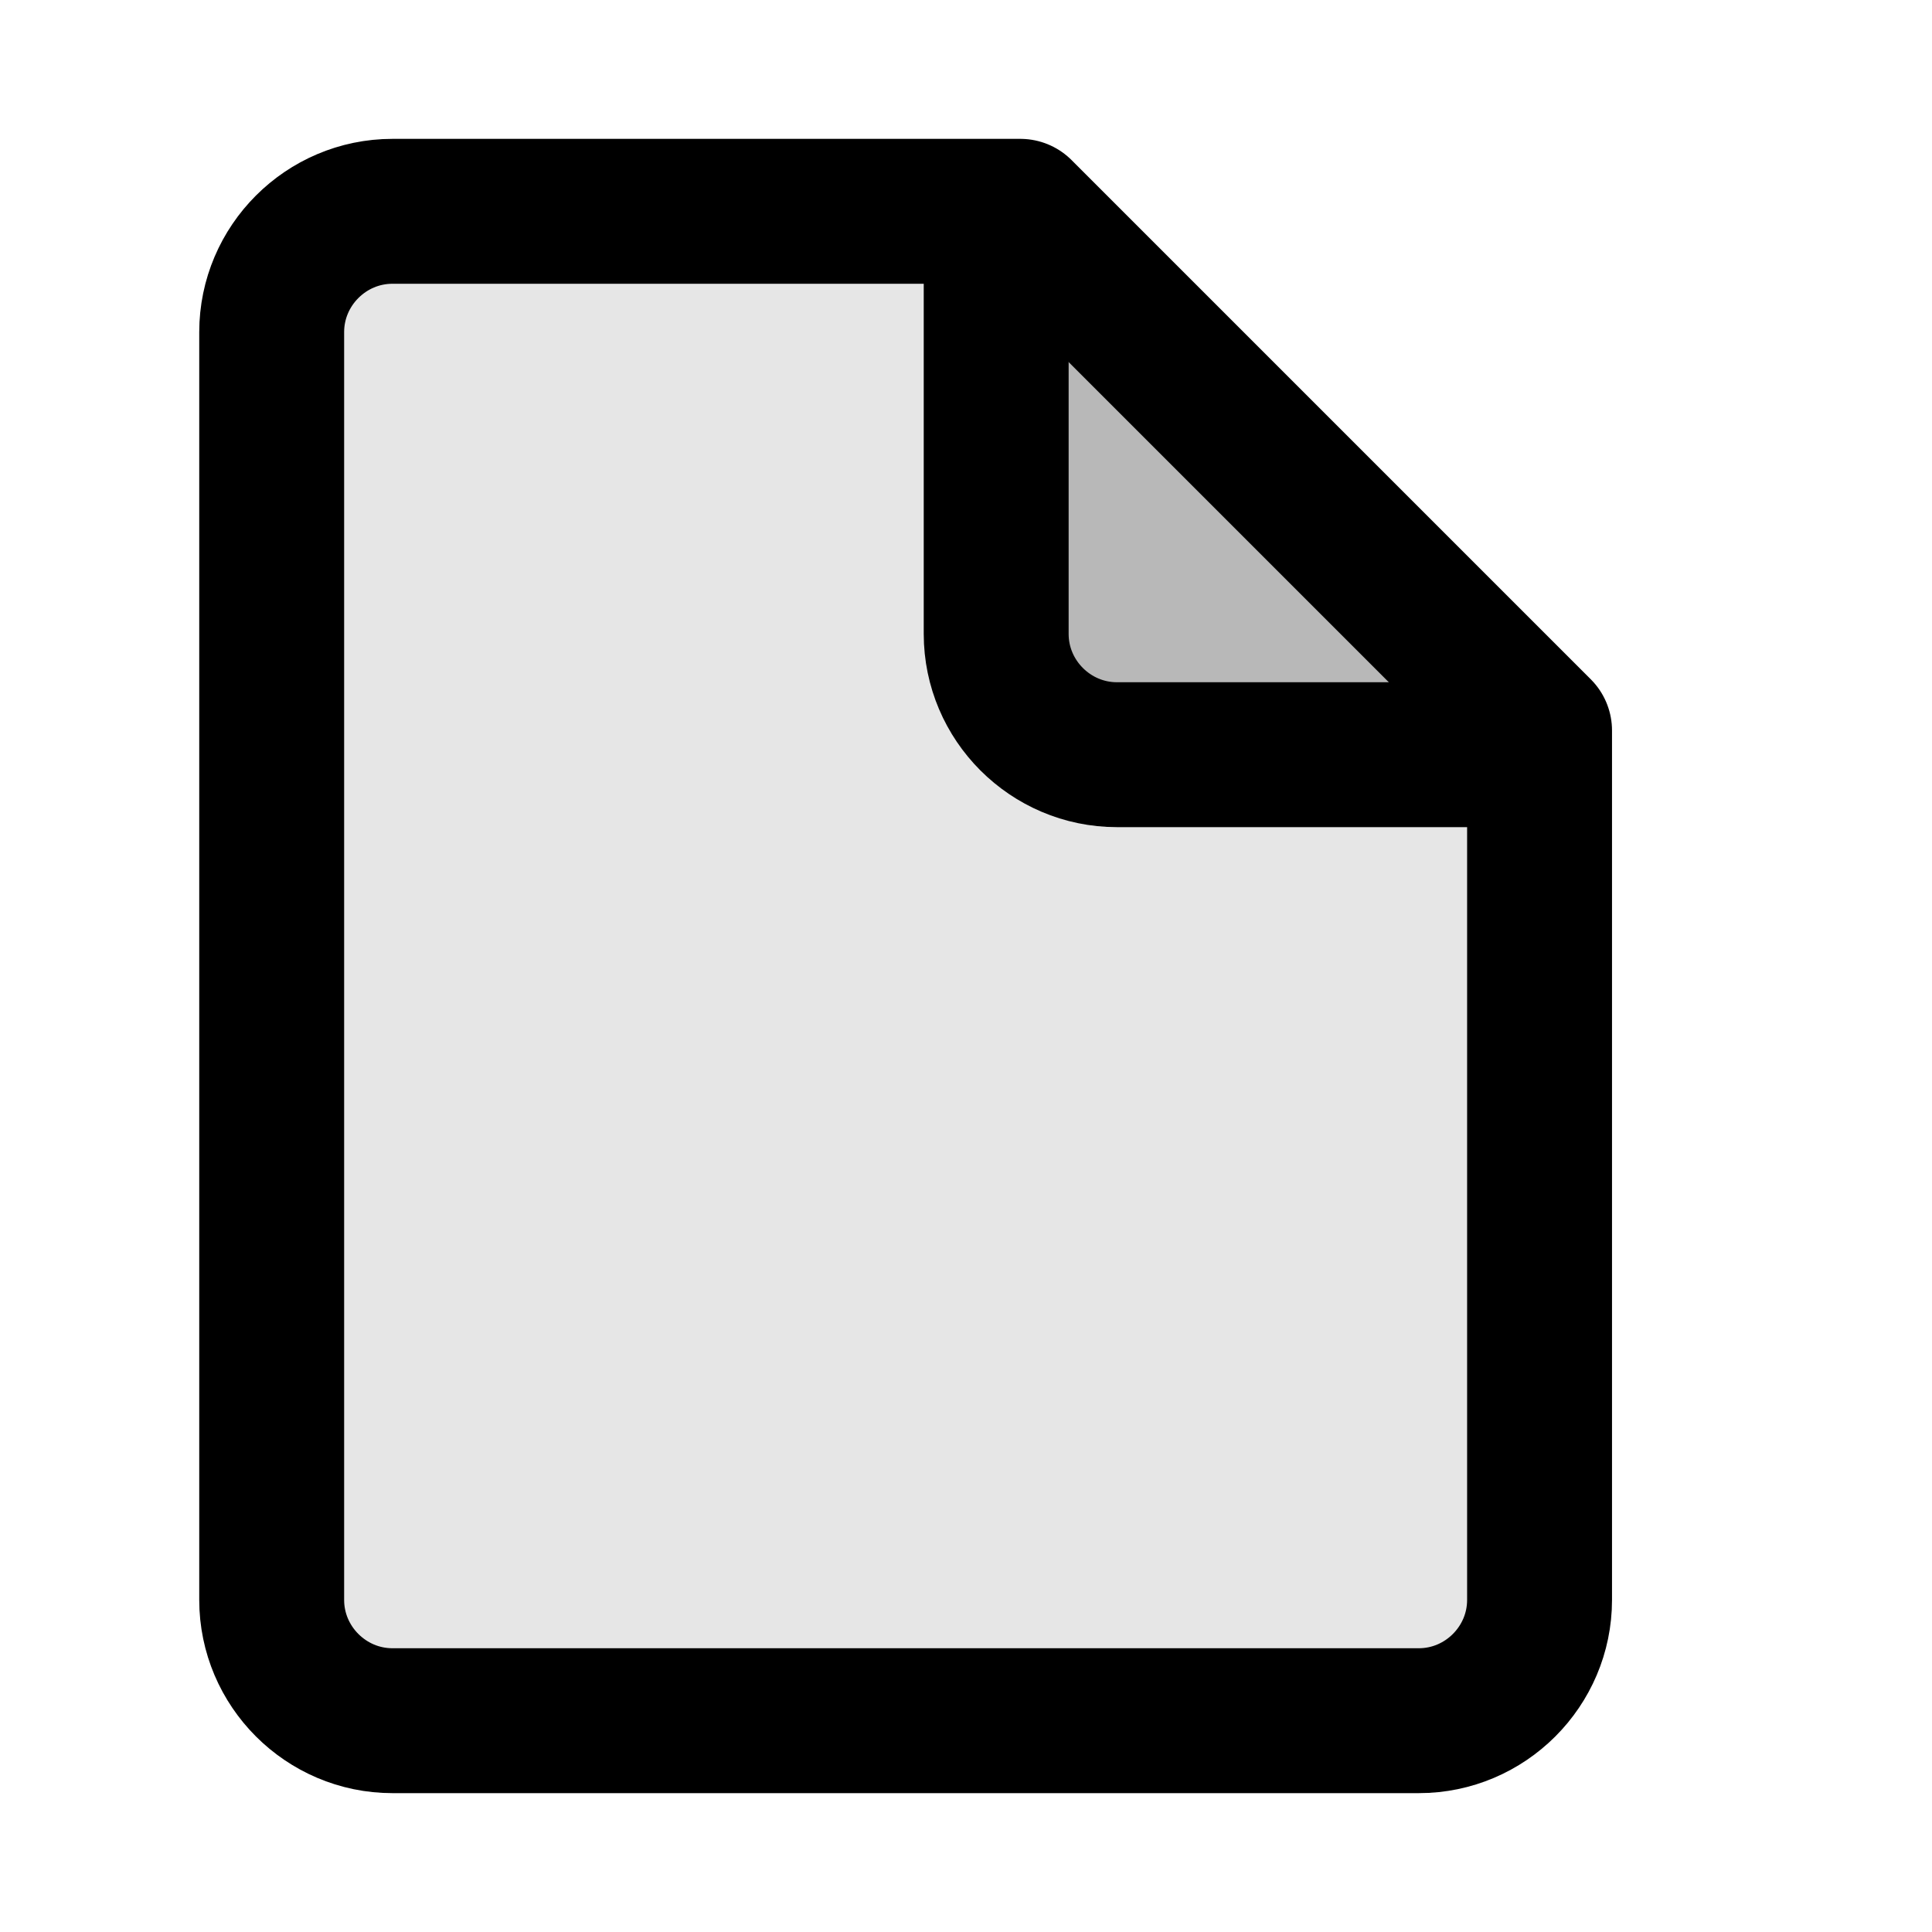
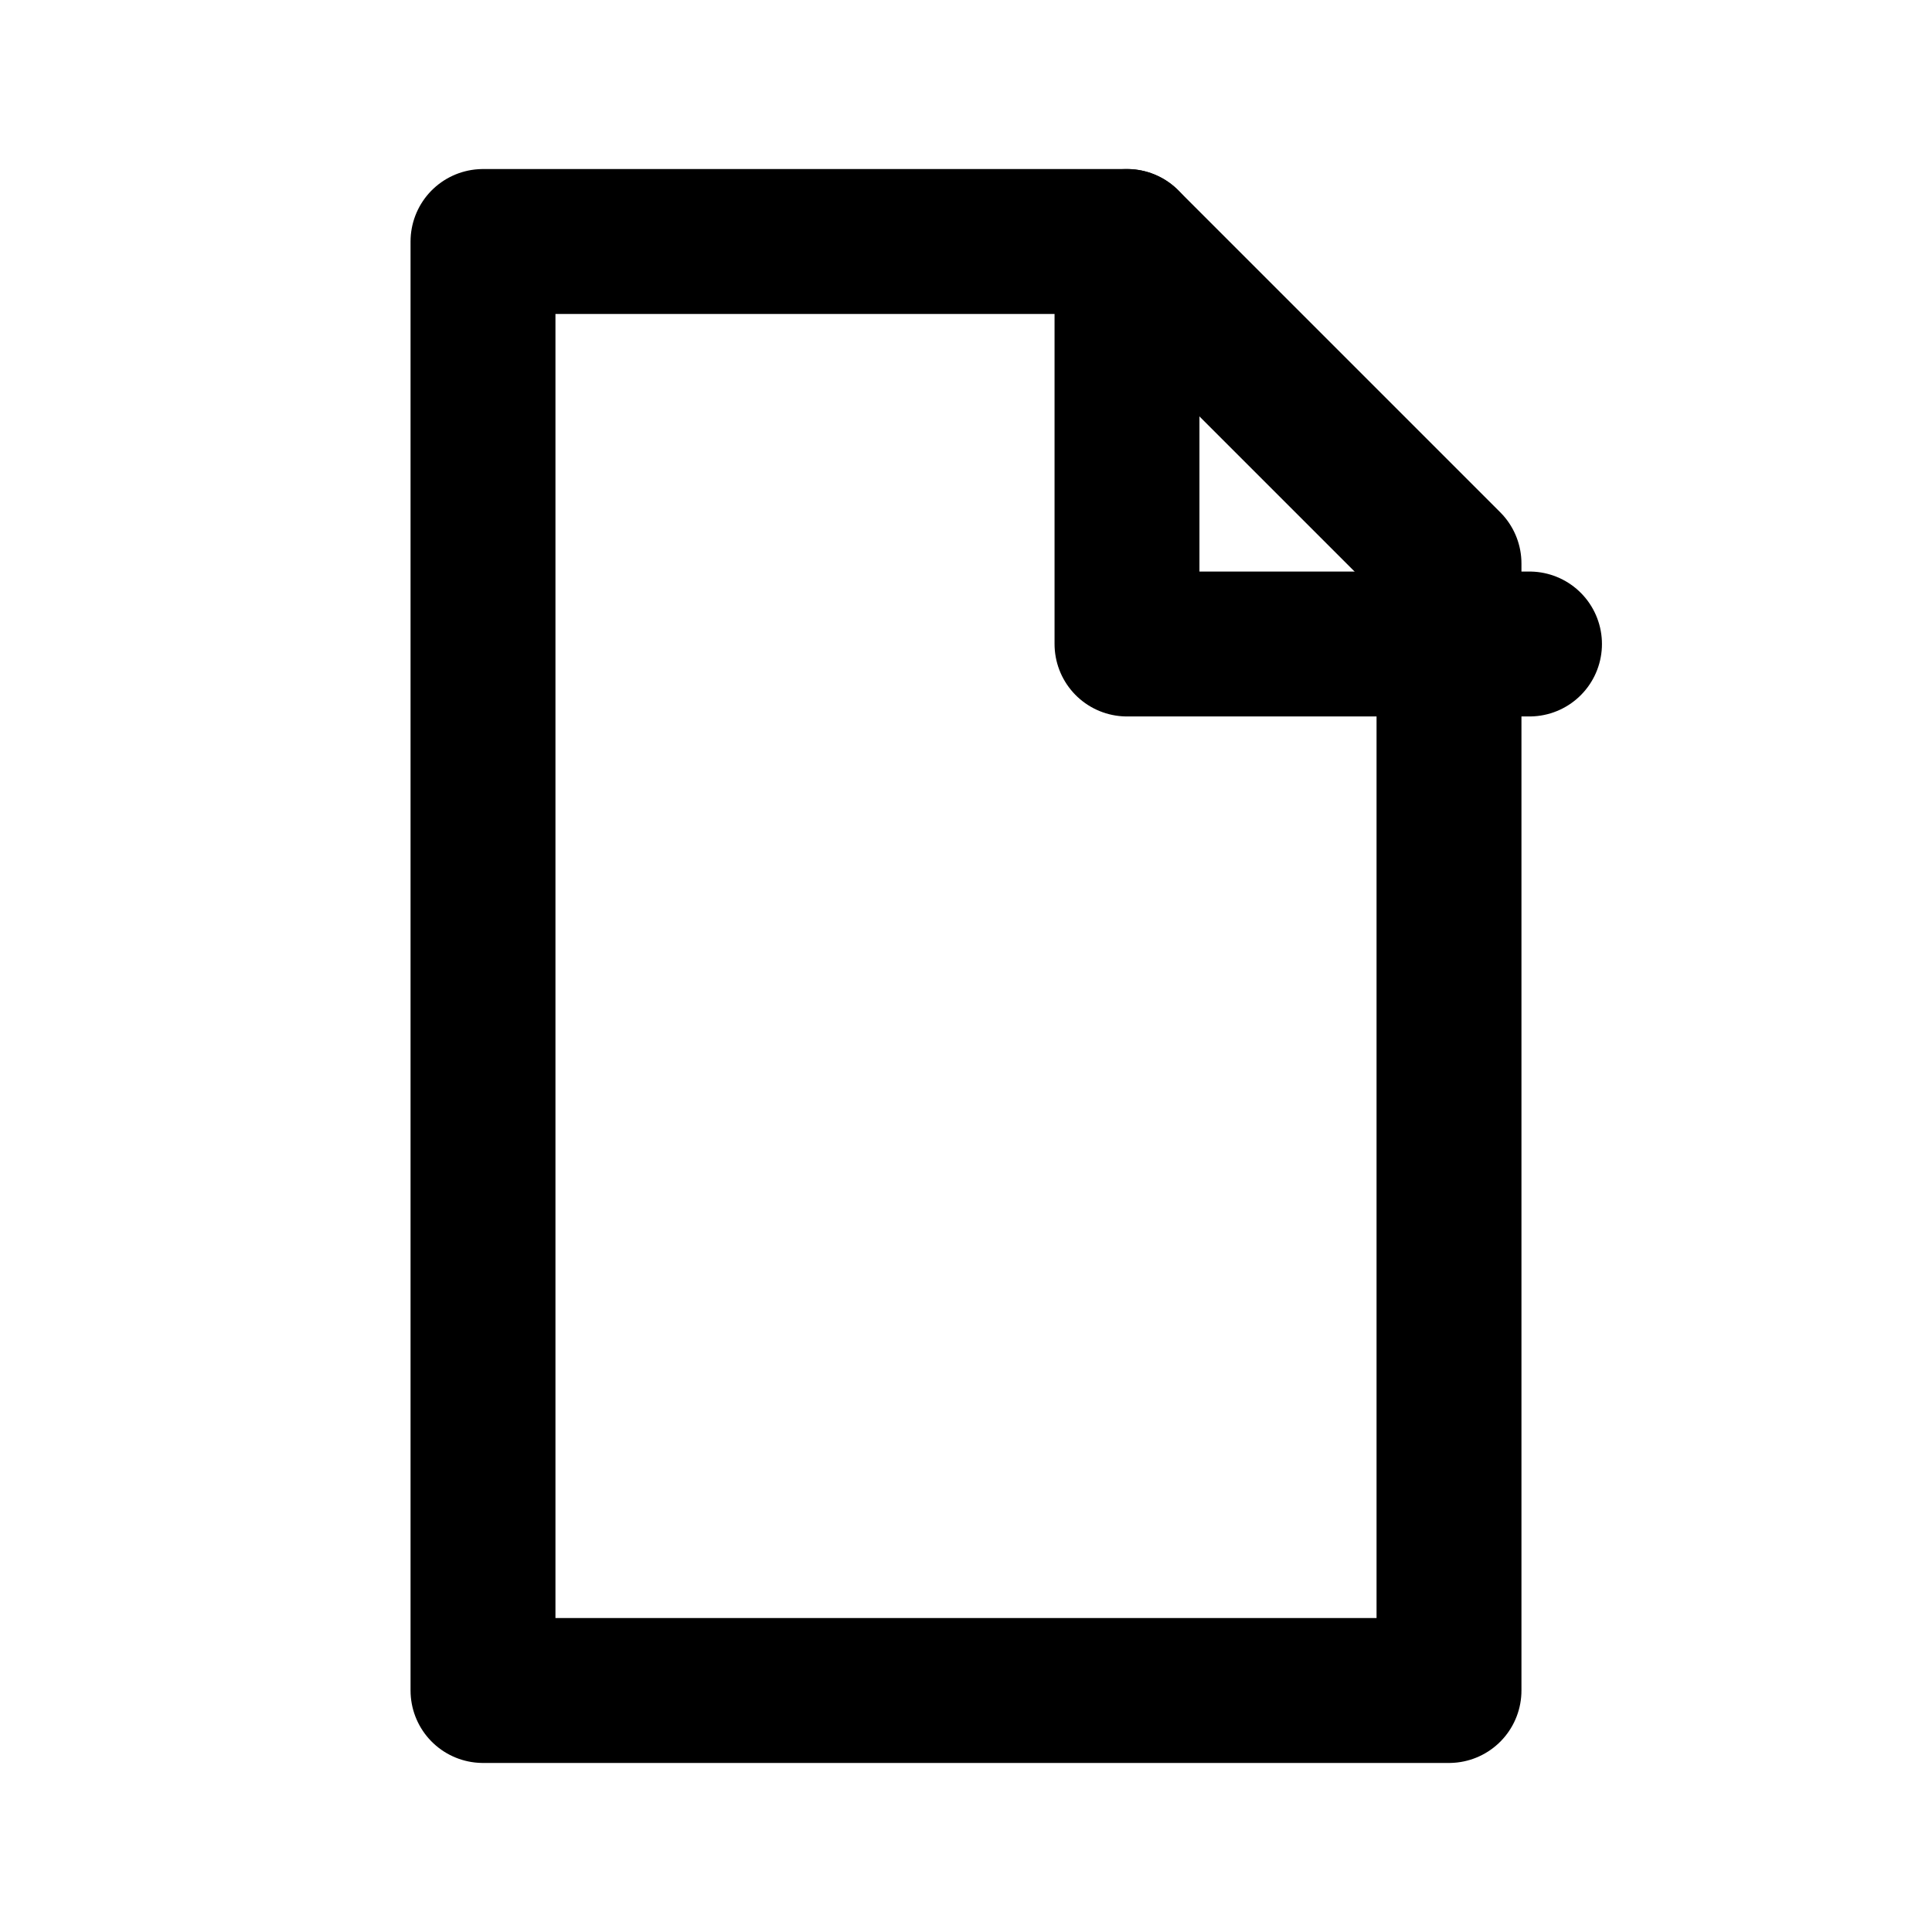
- <svg xmlns="http://www.w3.org/2000/svg" viewBox="0 0 16 16" fill="none">
-   <path d="M3.25 1.75h5.2l4.3 4.3v7.2c0 .55-.45 1-1 1h-8.5c-.55 0-1-.45-1-1V2.75c0-.55.45-1 1-1Z" fill="currentColor" opacity="0.1" />
-   <path d="M8.25 1.75v3.5c0 .55.45 1 1 1h3.5" fill="currentColor" opacity="0.2" />
-   <path d="M3.25 1.75h5.2l4.3 4.3v7.2c0 .55-.45 1-1 1h-8.5c-.55 0-1-.45-1-1V2.75c0-.55.45-1 1-1Z" stroke="currentColor" stroke-width="1.2" stroke-linejoin="round" />
-   <path d="M8.25 1.75v3.5c0 .55.45 1 1 1h3.5" stroke="currentColor" stroke-width="1.2" stroke-linejoin="round" />
+ <svg xmlns="http://www.w3.org/2000/svg" viewBox="0 0 24 24" fill="none" stroke="currentColor" stroke-width="1.8" stroke-linecap="round" stroke-linejoin="round">
+   <path d="M6 3h8l4 4v14H6Z" />
+   <path d="M14 3v5h5" />
</svg>
